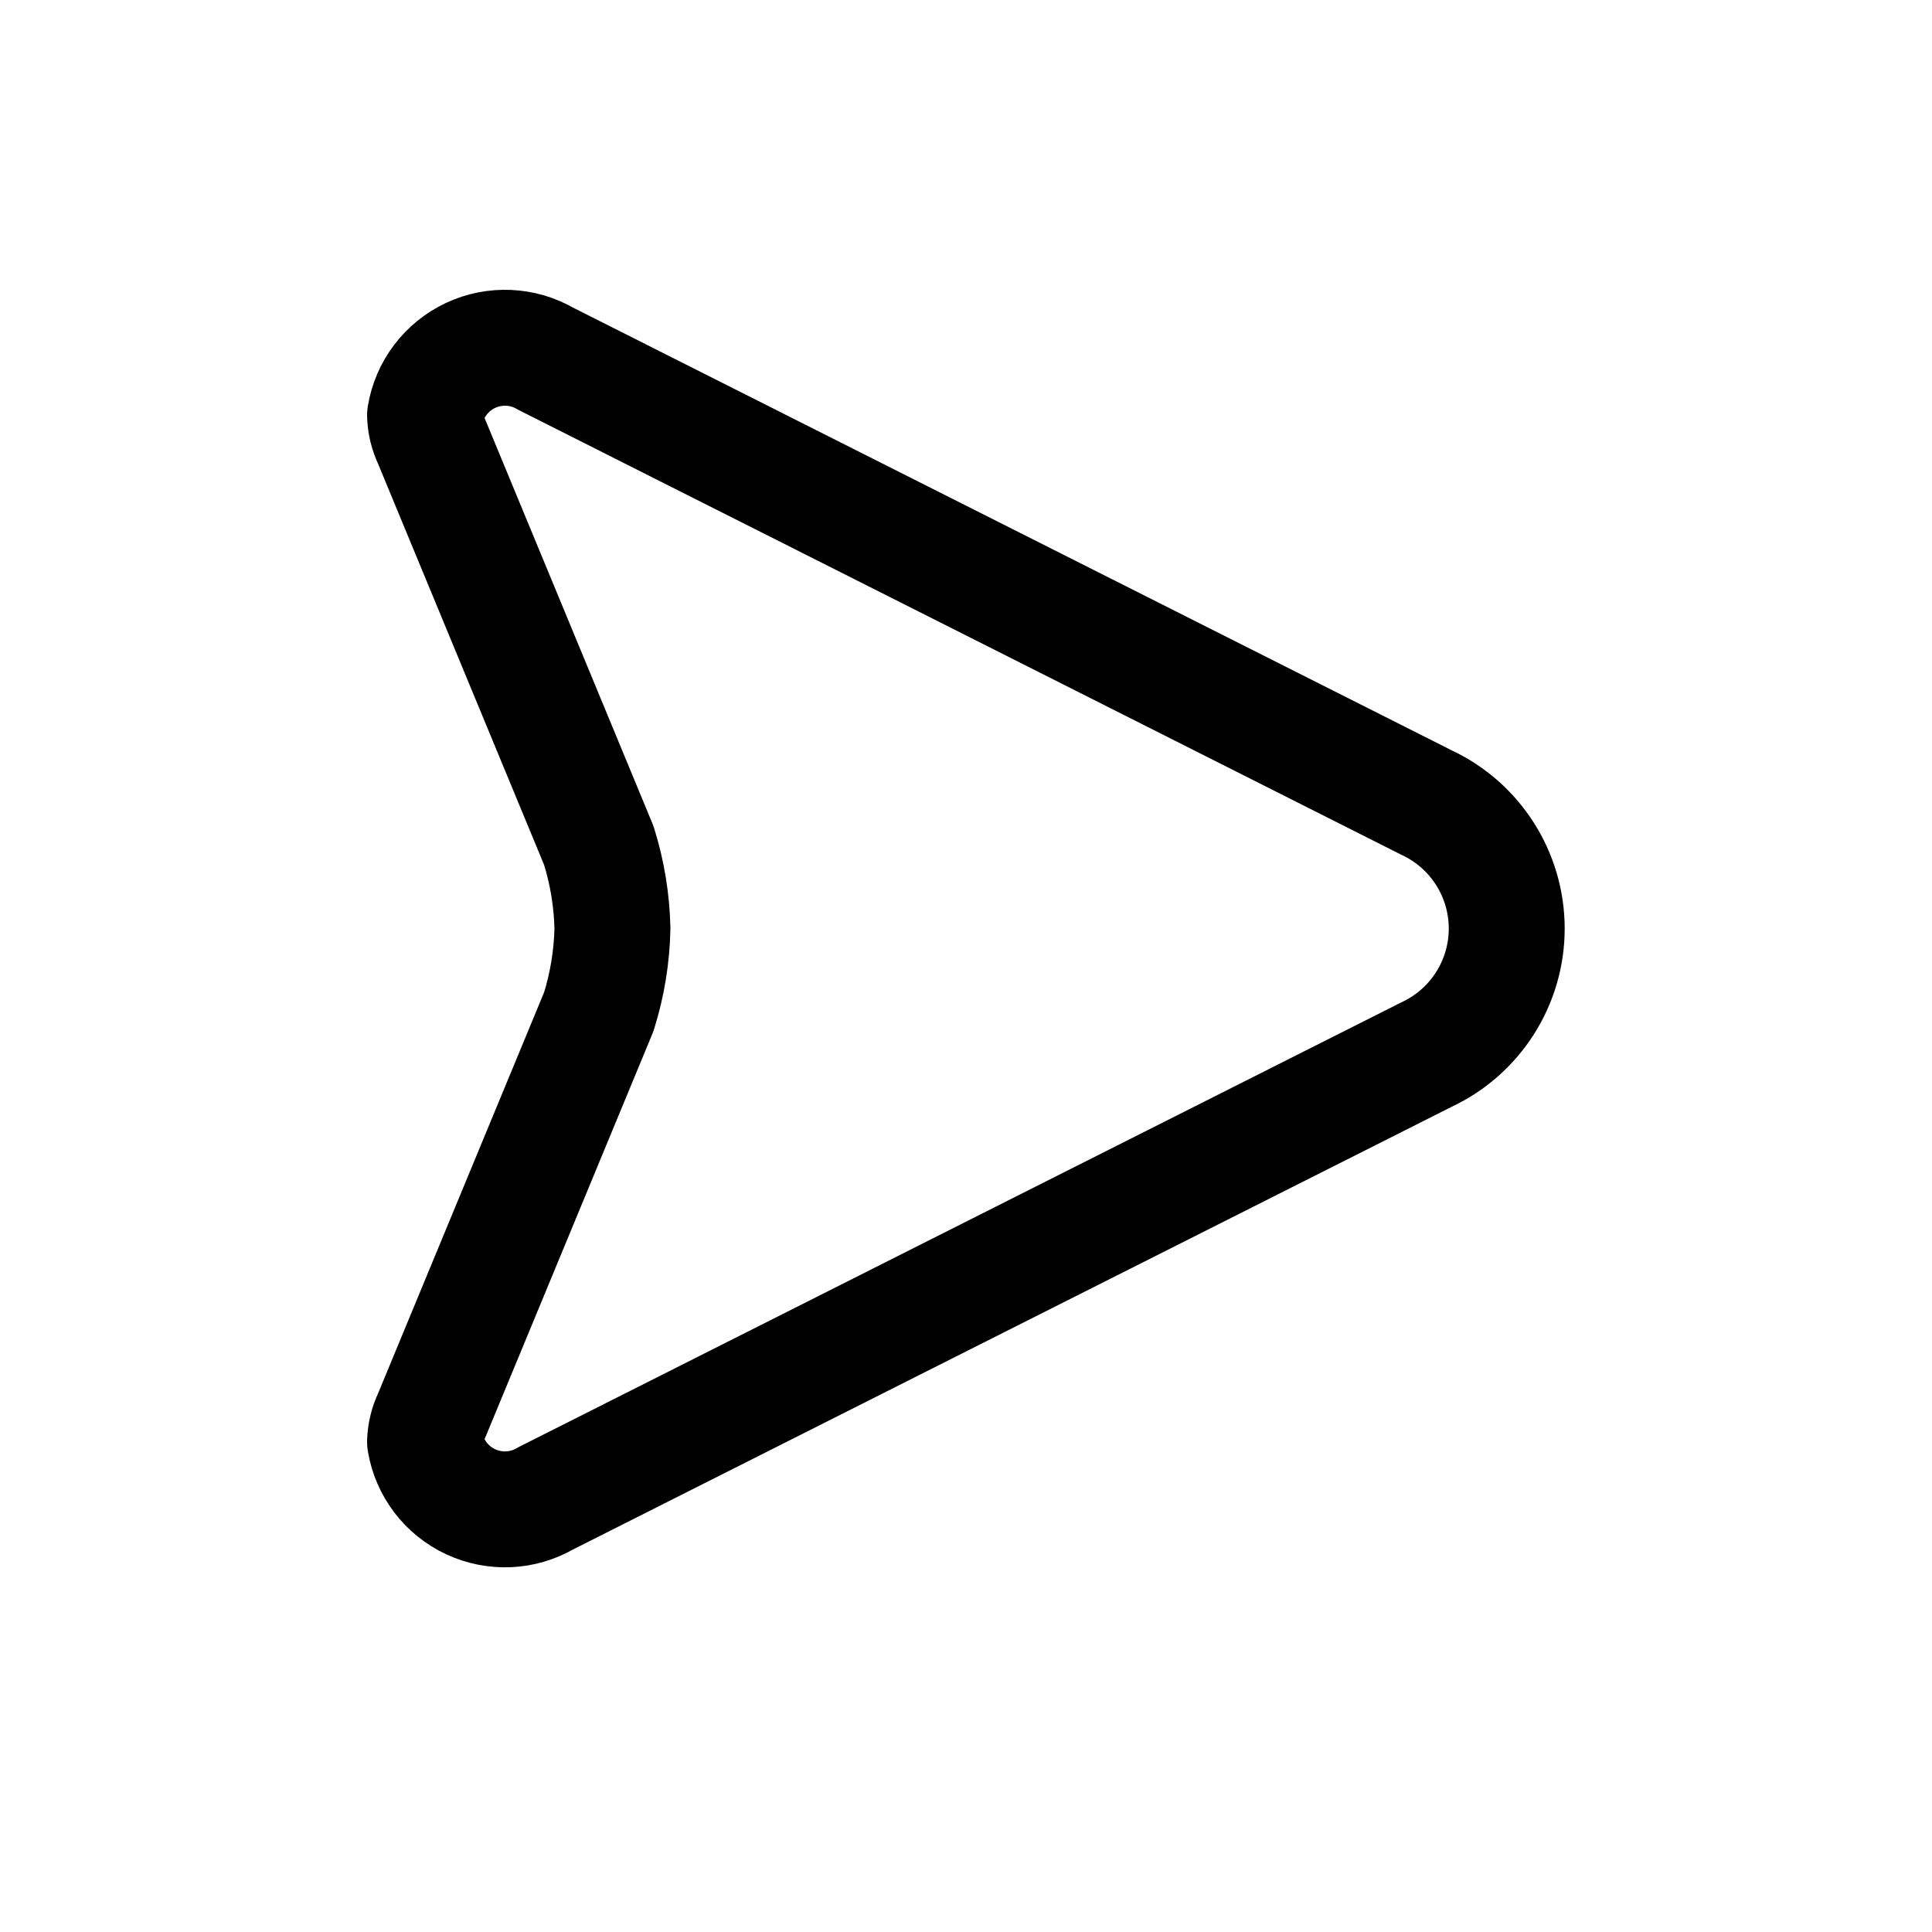
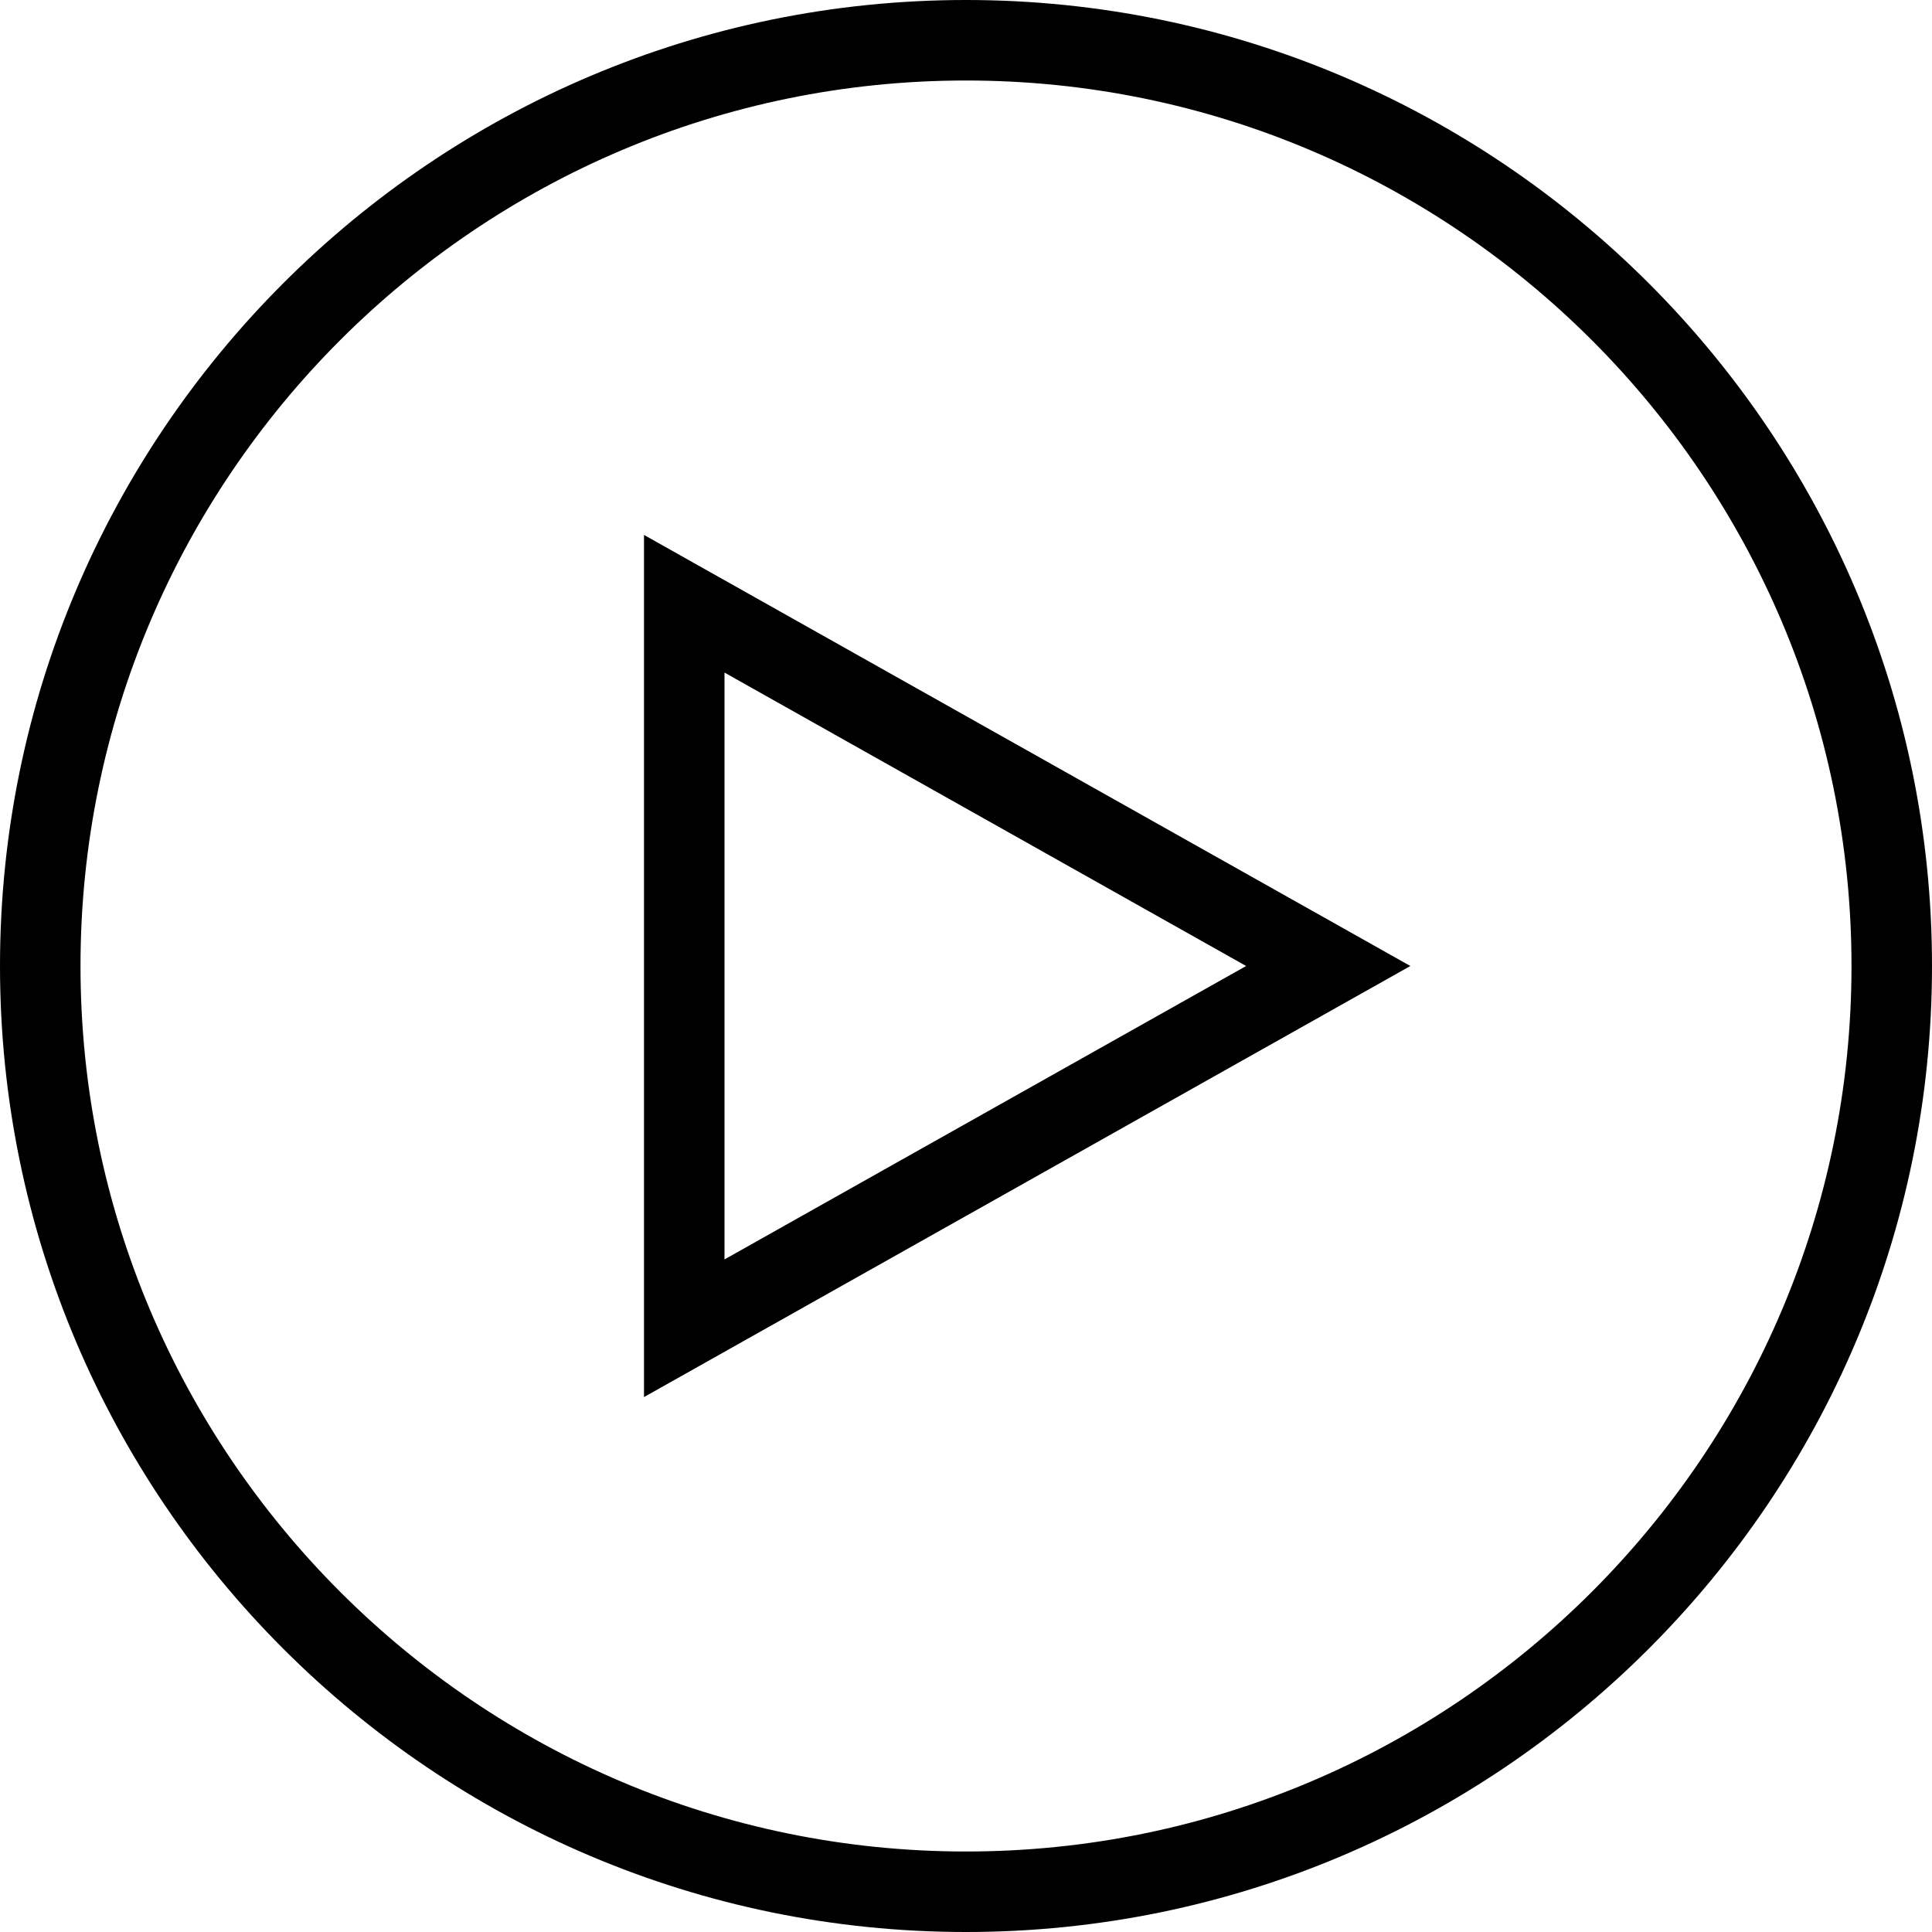
- <svg xmlns="http://www.w3.org/2000/svg" width="800px" height="800px" viewBox="0 -0.5 25 25" fill="none">
-   <path fill-rule="evenodd" clip-rule="evenodd" d="M18.455 9.883L7.063 4.143C6.765 3.969 6.401 3.953 6.089 4.099C5.777 4.246 5.556 4.536 5.5 4.876C5.504 4.989 5.531 5.1 5.58 5.202L7.749 10.442C7.858 10.79 7.917 11.152 7.925 11.516C7.917 11.881 7.858 12.242 7.749 12.59L5.58 17.83C5.531 17.932 5.504 18.043 5.5 18.156C5.557 18.496 5.777 18.786 6.089 18.932C6.401 19.078 6.765 19.062 7.062 18.888L18.455 13.148C19.09 12.853 19.497 12.216 19.497 11.516C19.497 10.815 19.09 10.178 18.455 9.883V9.883Z" stroke="#000000" stroke-width="1.5" stroke-linecap="round" stroke-linejoin="round" />
+ <svg xmlns="http://www.w3.org/2000/svg" id="Layer_1" data-name="Layer 1" viewBox="0 0 24 24" width="512" height="512">
+   <path d="m12,0C5.383,0,0,5.383,0,12s5.383,12,12,12,12-5.383,12-12S18.617,0,12,0Zm0,23c-6.065,0-11-4.935-11-11S5.935,1,12,1s11,4.935,11,11-4.935,11-11,11Zm-4-5.645l9.52-5.355-9.52-5.355v10.71Zm1-9l6.48,3.645-6.48,3.645v-7.29Z" />
</svg>
